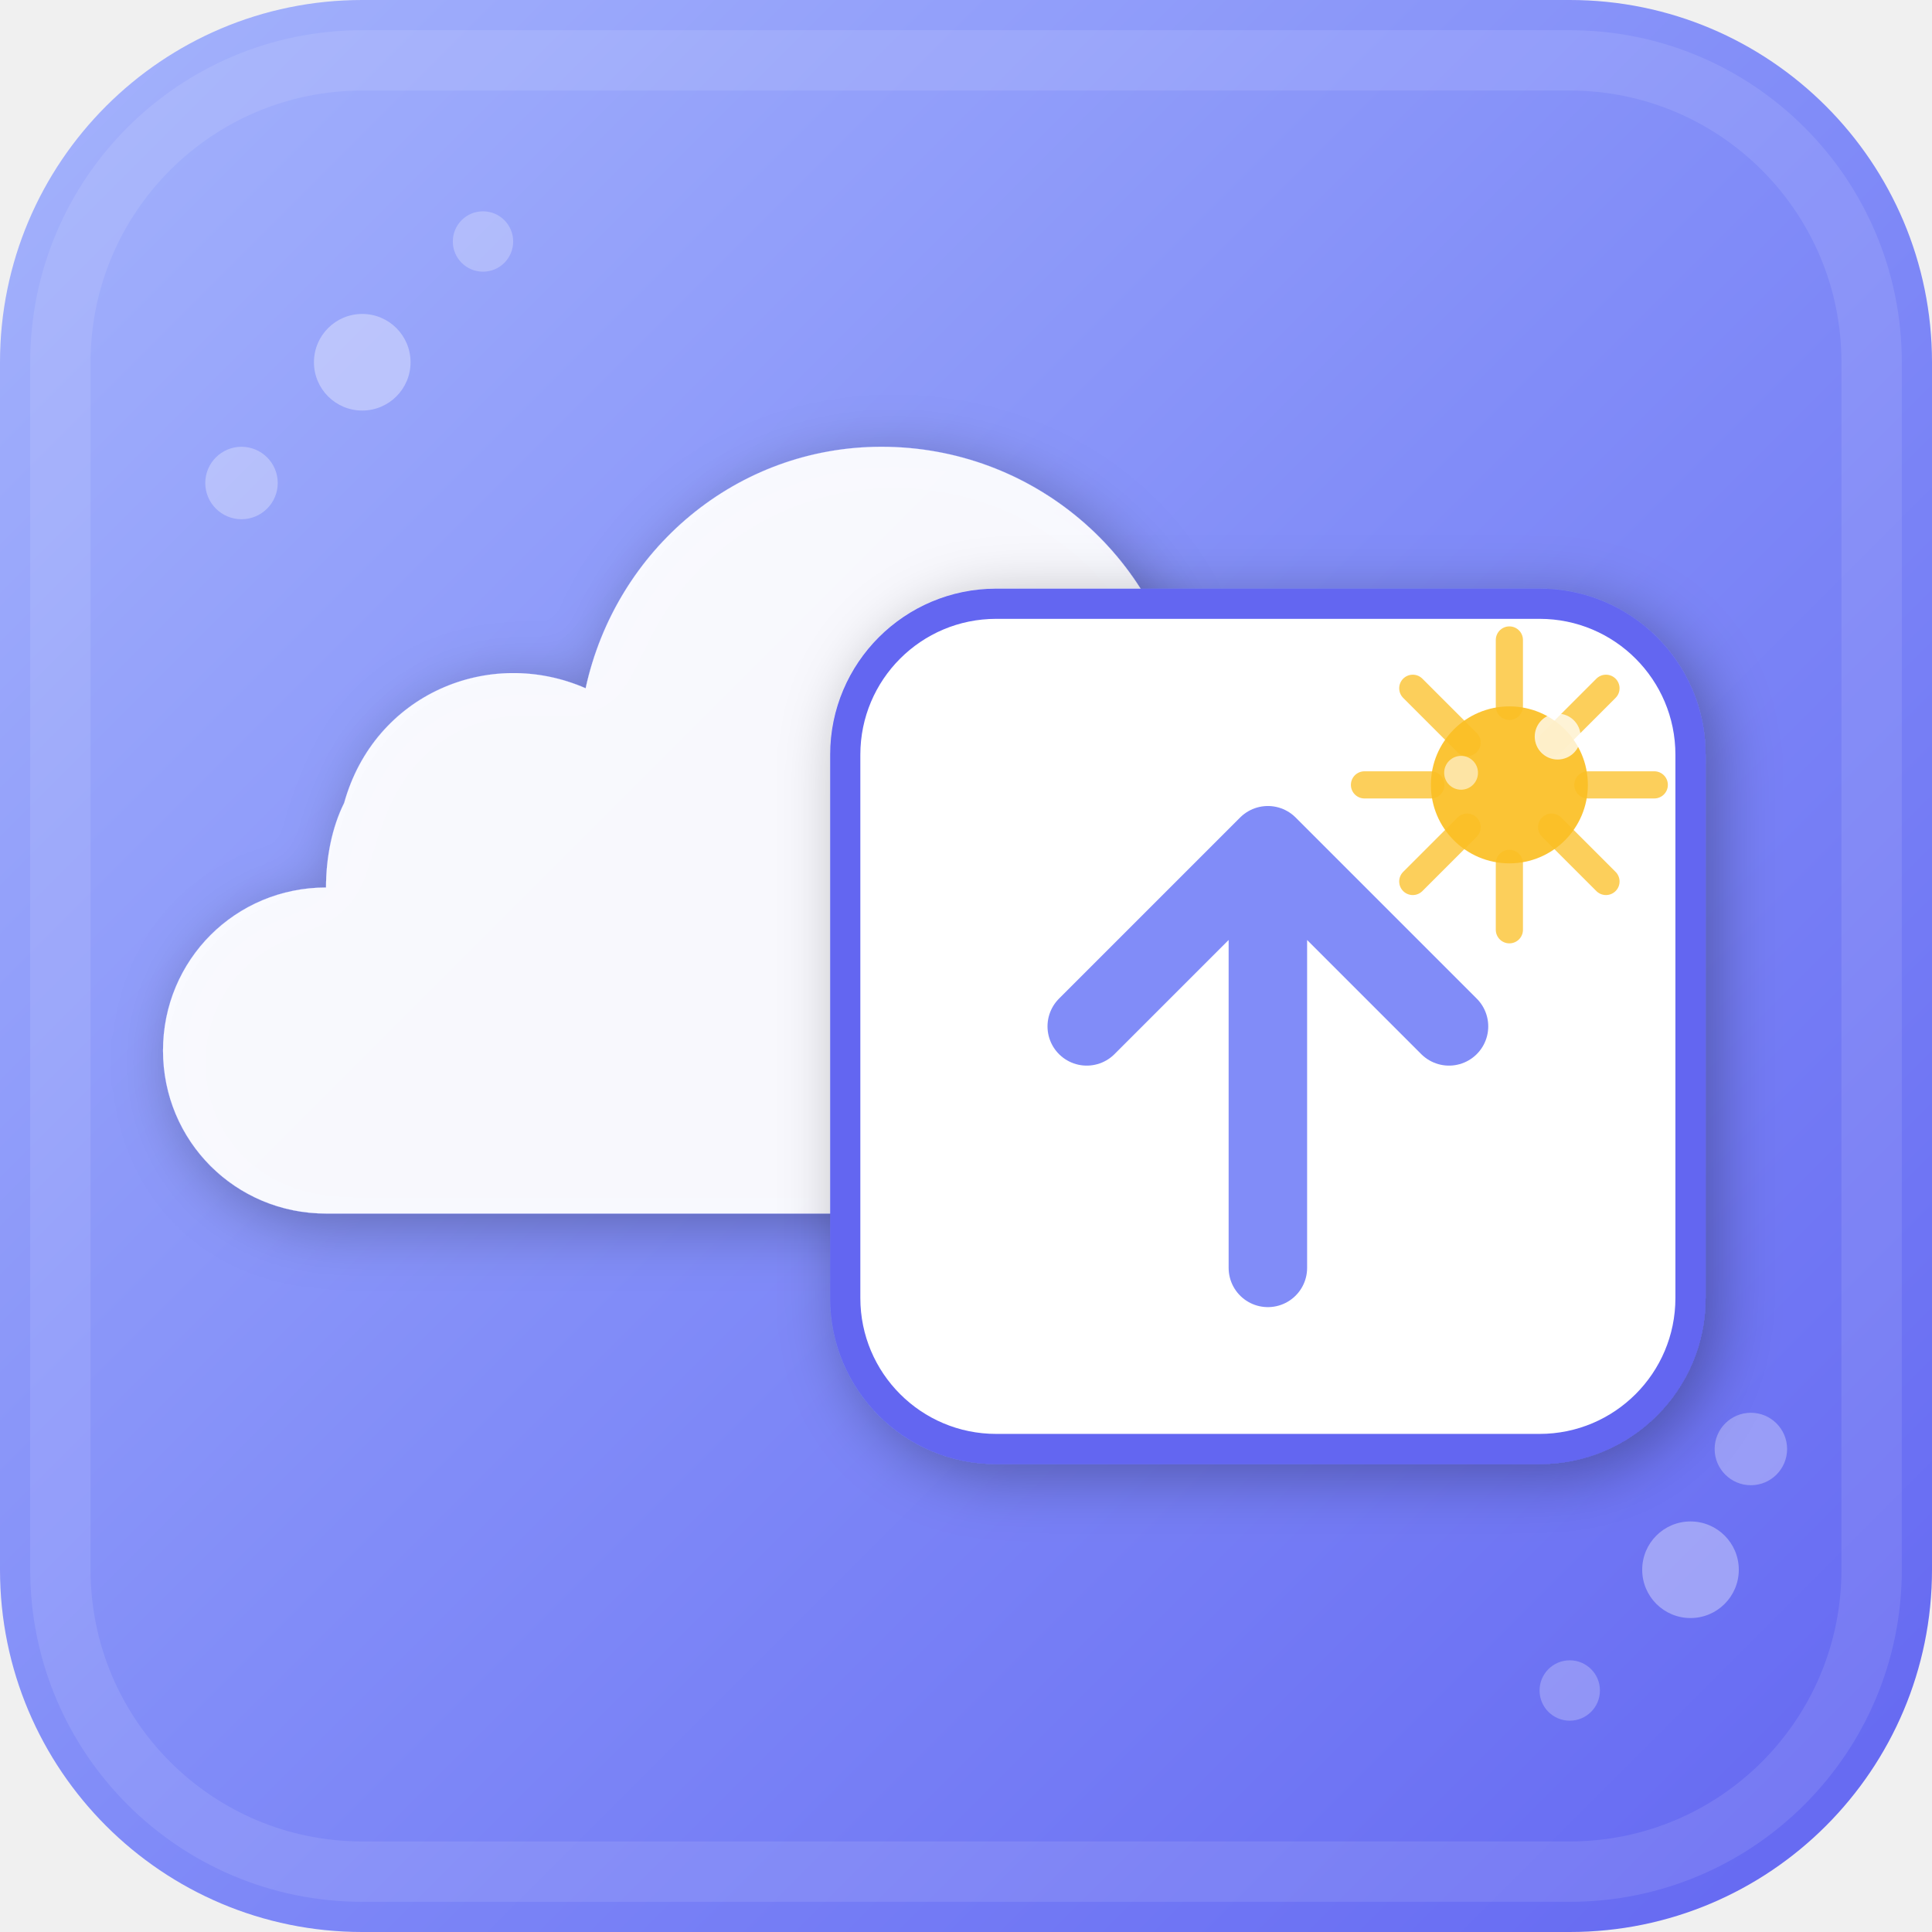
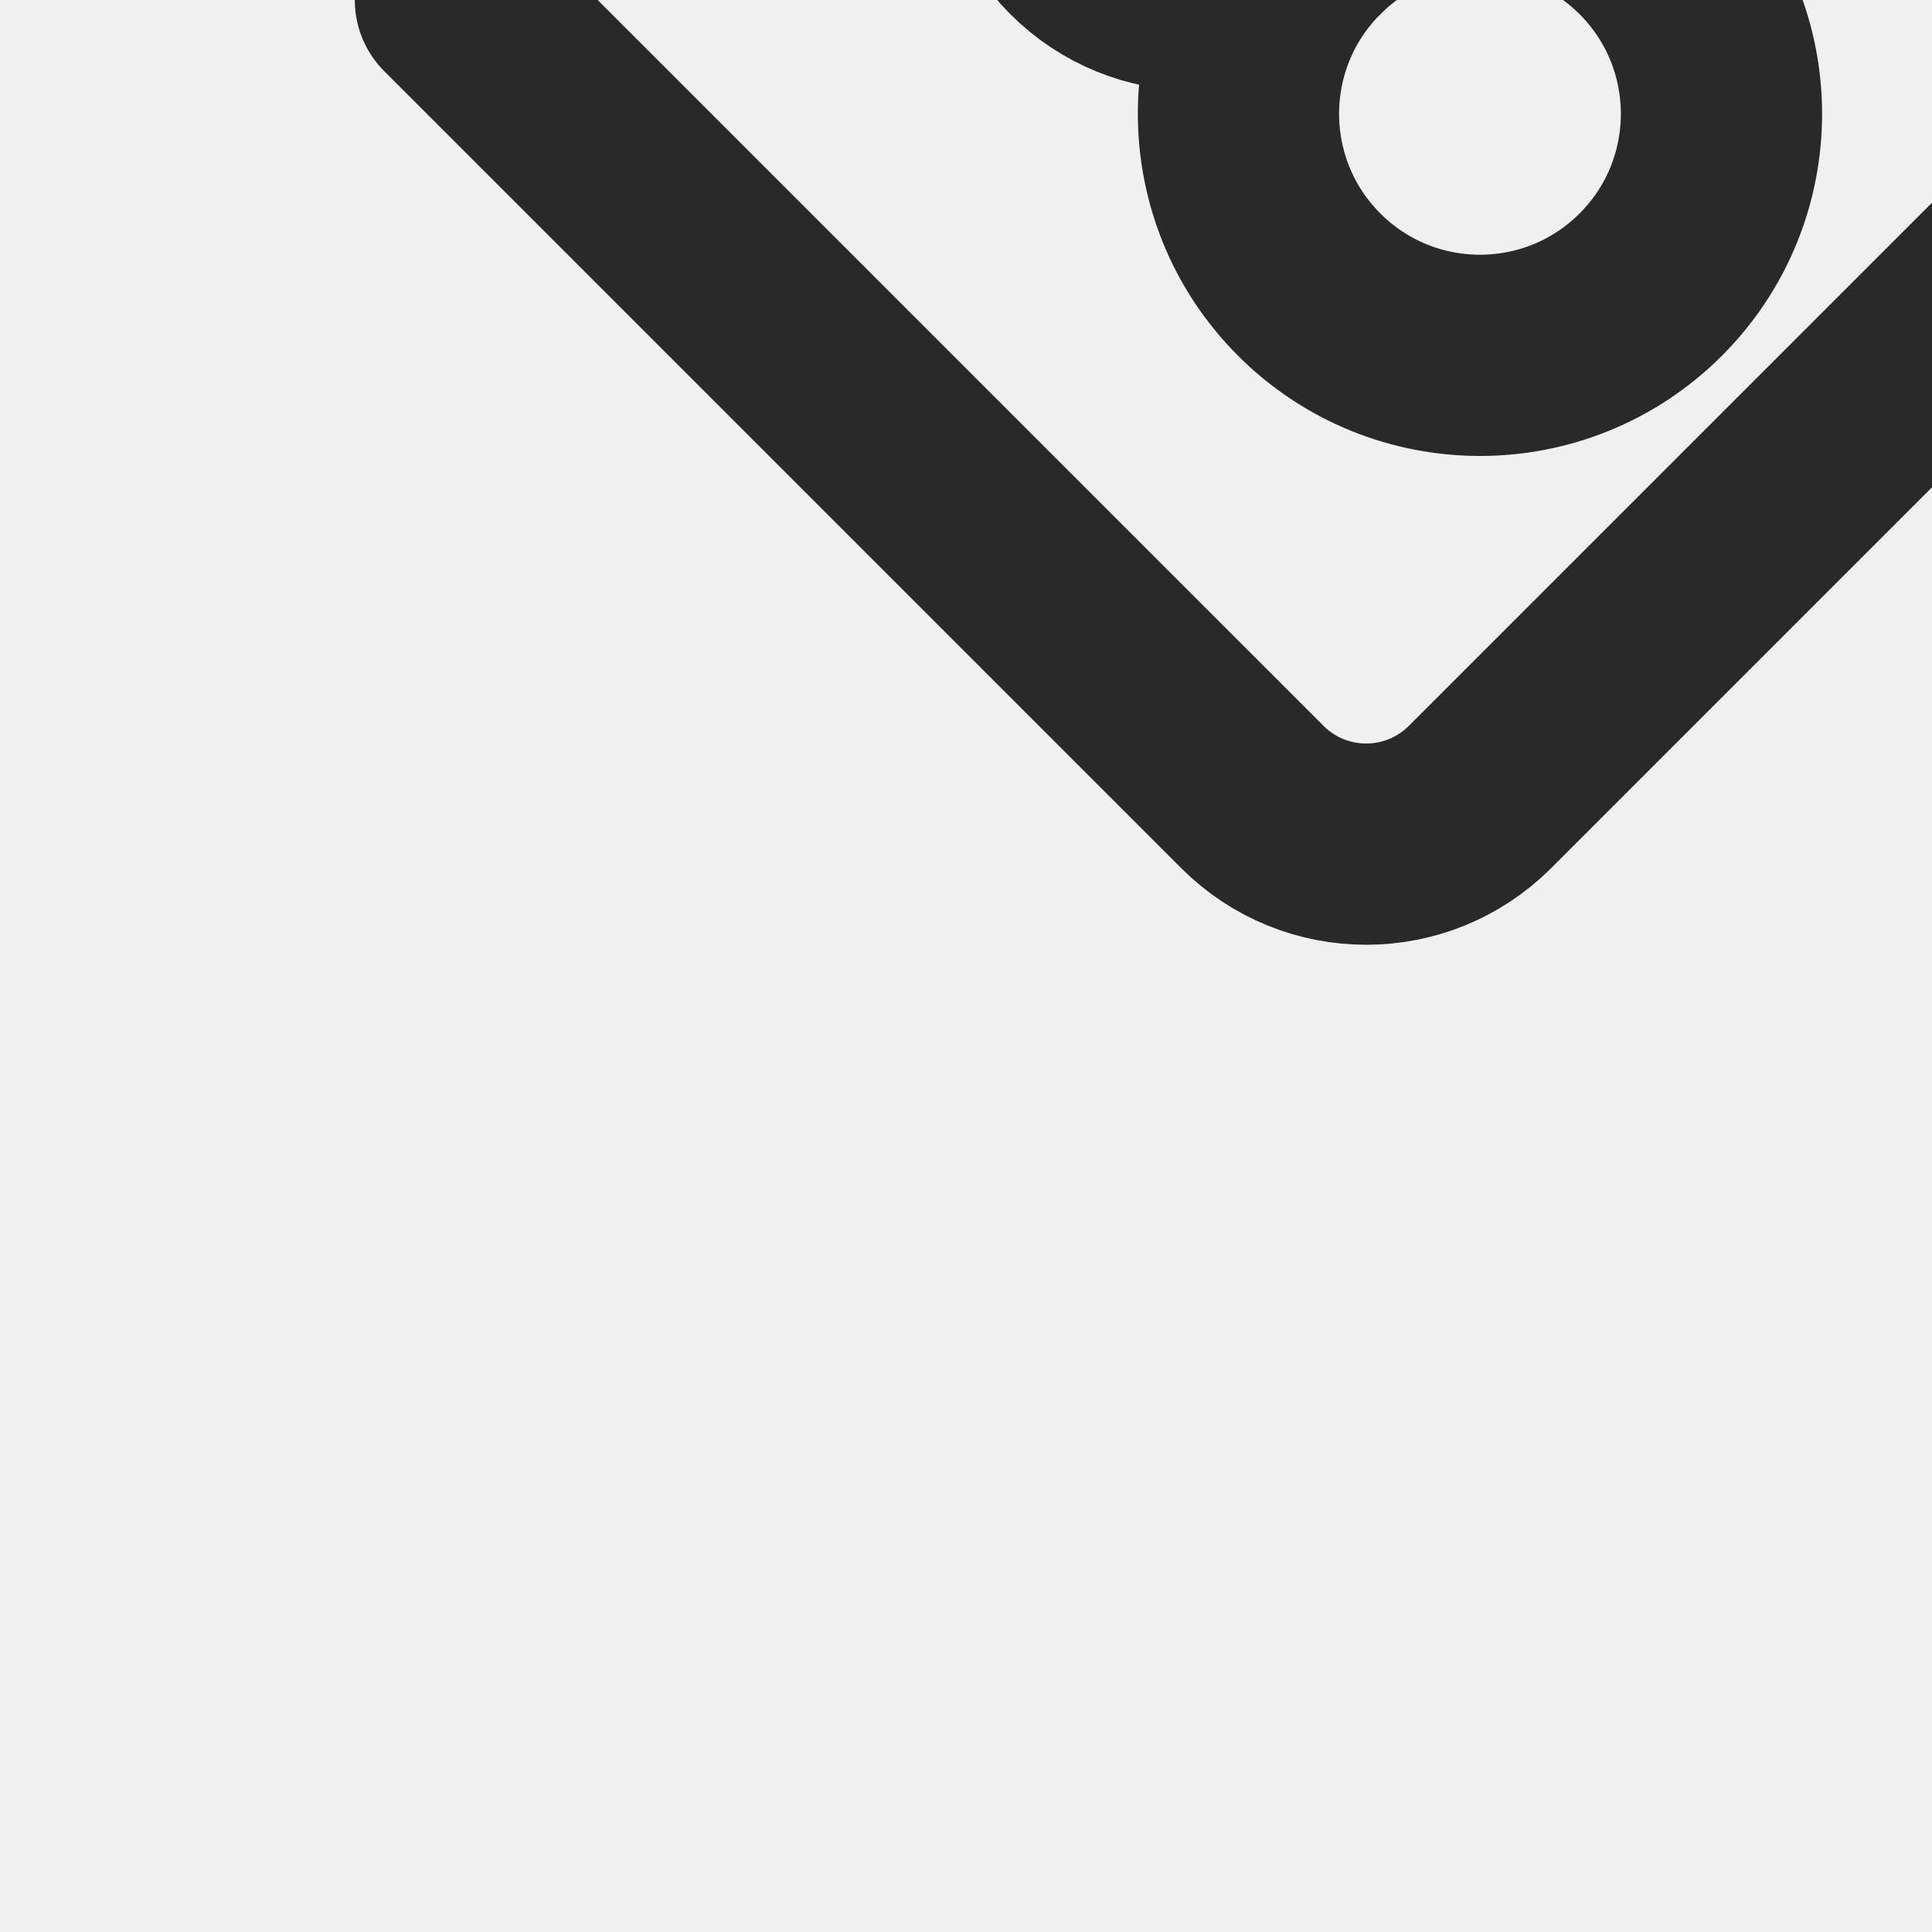
- <svg xmlns="http://www.w3.org/2000/svg" width="200" height="200" viewBox="0 0 32 32">
-   <defs>
-     <linearGradient id="bgGradient" x1="0%" y1="0%" x2="100%" y2="100%">
-       <stop offset="0%" style="stop-color:#a5b4fc" />
-       <stop offset="50%" style="stop-color:#818cf8" />
-       <stop offset="100%" style="stop-color:#6366f1" />
-     </linearGradient>
-     <filter id="dropShadow" x="-20%" y="-20%" width="140%" height="140%">
-       <feGaussianBlur in="SourceAlpha" stdDeviation="0.5" />
-       <feOffset dx="0.2" dy="0.2" />
-       <feComponentTransfer>
-         <feFuncA type="linear" slope="0.3" />
-       </feComponentTransfer>
-       <feMerge>
-         <feMergeNode />
-         <feMergeNode in="SourceGraphic" />
-       </feMerge>
-     </filter>
-   </defs>
-   <rect x="0" y="0" width="32" height="32" rx="6" ry="6" fill="url(#bgGradient)" />
-   <rect x="1" y="1" width="30" height="30" rx="5" ry="5" fill="none" stroke="white" stroke-opacity="0.1" />
-   <circle cx="6" cy="6" r="0.8" fill="white" opacity="0.35" />
-   <circle cx="8" cy="4" r="0.5" fill="white" opacity="0.25" />
-   <circle cx="4" cy="8" r="0.6" fill="white" opacity="0.3" />
-   <circle cx="28" cy="26" r="0.8" fill="white" opacity="0.35" />
-   <circle cx="26" cy="28" r="0.5" fill="white" opacity="0.25" />
-   <circle cx="29" cy="24" r="0.6" fill="white" opacity="0.3" />
-   <path d="M20 18c1.8 0 3.2-1.4 3.2-3.2s-1.4-3.2-3.2-3.2h-0.4c-0.4-2.4-2.5-4.2-5-4.2-2.4 0-4.4 1.7-4.9 4-1.6-0.7-3.5 0.1-4 1.9-0.2 0.4-0.3 0.9-0.3 1.4-1.5 0-2.7 1.2-2.7 2.7s1.2 2.7 2.7 2.7h14.6z" fill="white" fill-opacity="0.94" filter="url(#dropShadow)" />
-   <rect x="14" y="10" width="14" height="14" fill="white" stroke="#6366f1" stroke-width="0.5" rx="2.5" ry="2.5" filter="url(#dropShadow)" />
-   <path d="M21 21v-7l-3 3M21 14l3 3" stroke="#818cf8" stroke-width="1.3" fill="none" stroke-linecap="round" stroke-linejoin="round" />
-   <circle cx="25" cy="13" r="1.3" fill="#fbbf24" opacity="0.92" />
-   <g stroke="#fbbf24" stroke-width="0.45" opacity="0.75" stroke-linecap="round">
-     <line x1="25" y1="10.6" x2="25" y2="11.7" />
-     <line x1="25" y1="14.3" x2="25" y2="15.4" />
-     <line x1="22.6" y1="13" x2="23.7" y2="13" />
-     <line x1="26.3" y1="13" x2="27.4" y2="13" />
-     <line x1="23.4" y1="11.4" x2="24.3" y2="12.3" />
-     <line x1="25.7" y1="13.7" x2="26.6" y2="14.6" />
-     <line x1="23.4" y1="14.6" x2="24.3" y2="13.7" />
-     <line x1="25.7" y1="12.3" x2="26.6" y2="11.4" />
+ <svg xmlns="http://www.w3.org/2000/svg" width="800px" height="800px" viewBox="0 0 24 24" fill="none" transform="rotate(-45)">
+   <g id="SVGRepo_bgCarrier" stroke-width="0" />
+   <g id="SVGRepo_tracerCarrier" stroke-linecap="round" stroke-linejoin="round" />
+   <g id="SVGRepo_iconCarrier">
+     <g clip-path="url(#clip0_429_11172)">
+       <path d="M4 4.001H20V18.001C20 19.106 19.105 20.001 18 20.001H6C4.895 20.001 4 19.106 4 18.001V4.001Z" stroke="#292929" stroke-width="2.5" stroke-linecap="round" stroke-linejoin="round" />
+       <circle cx="12" cy="14" r="3" stroke="#292929" stroke-width="2.5" stroke-linejoin="round" />
+       <circle cx="12" cy="9" r="2" stroke="#292929" stroke-width="2.5" stroke-linejoin="round" />
+     </g>
+     <defs>
+       <clipPath id="clip0_429_11172">
+         <rect width="24" height="24" fill="white" />
+       </clipPath>
+     </defs>
  </g>
-   <circle cx="25.8" cy="12.2" r="0.38" fill="white" opacity="0.75" />
-   <circle cx="24.2" cy="12.8" r="0.28" fill="white" opacity="0.55" />
</svg>
